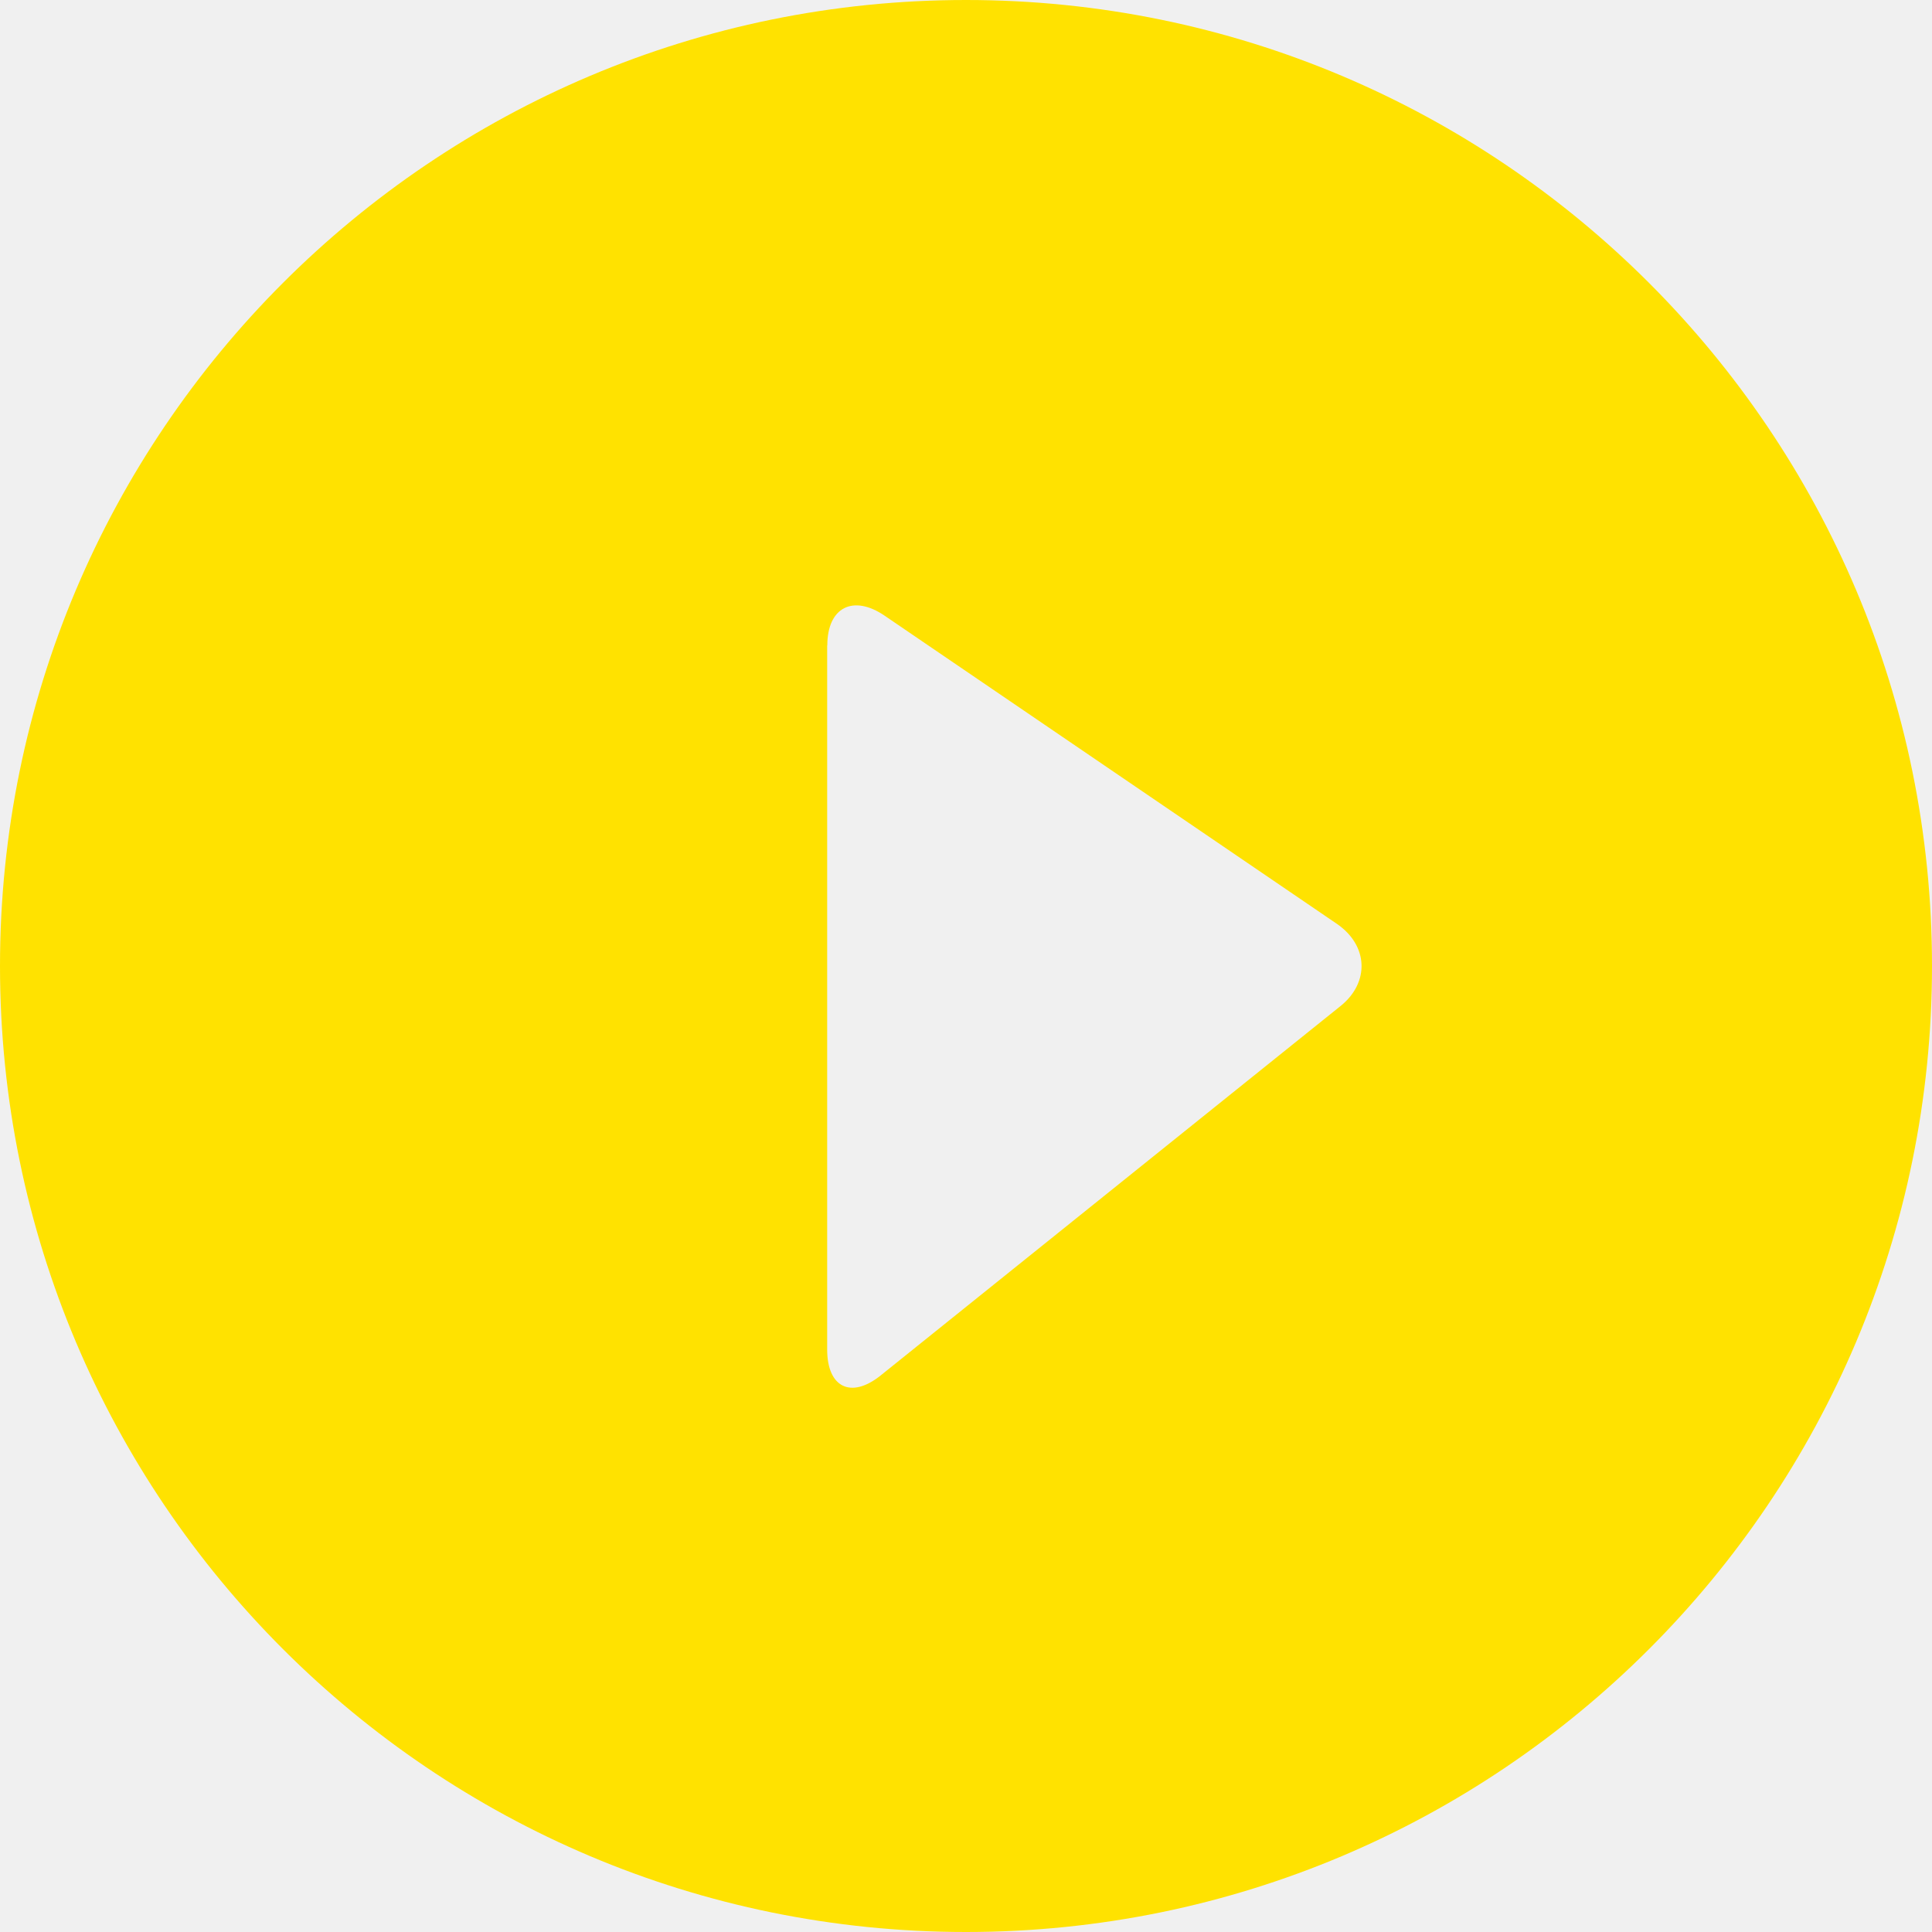
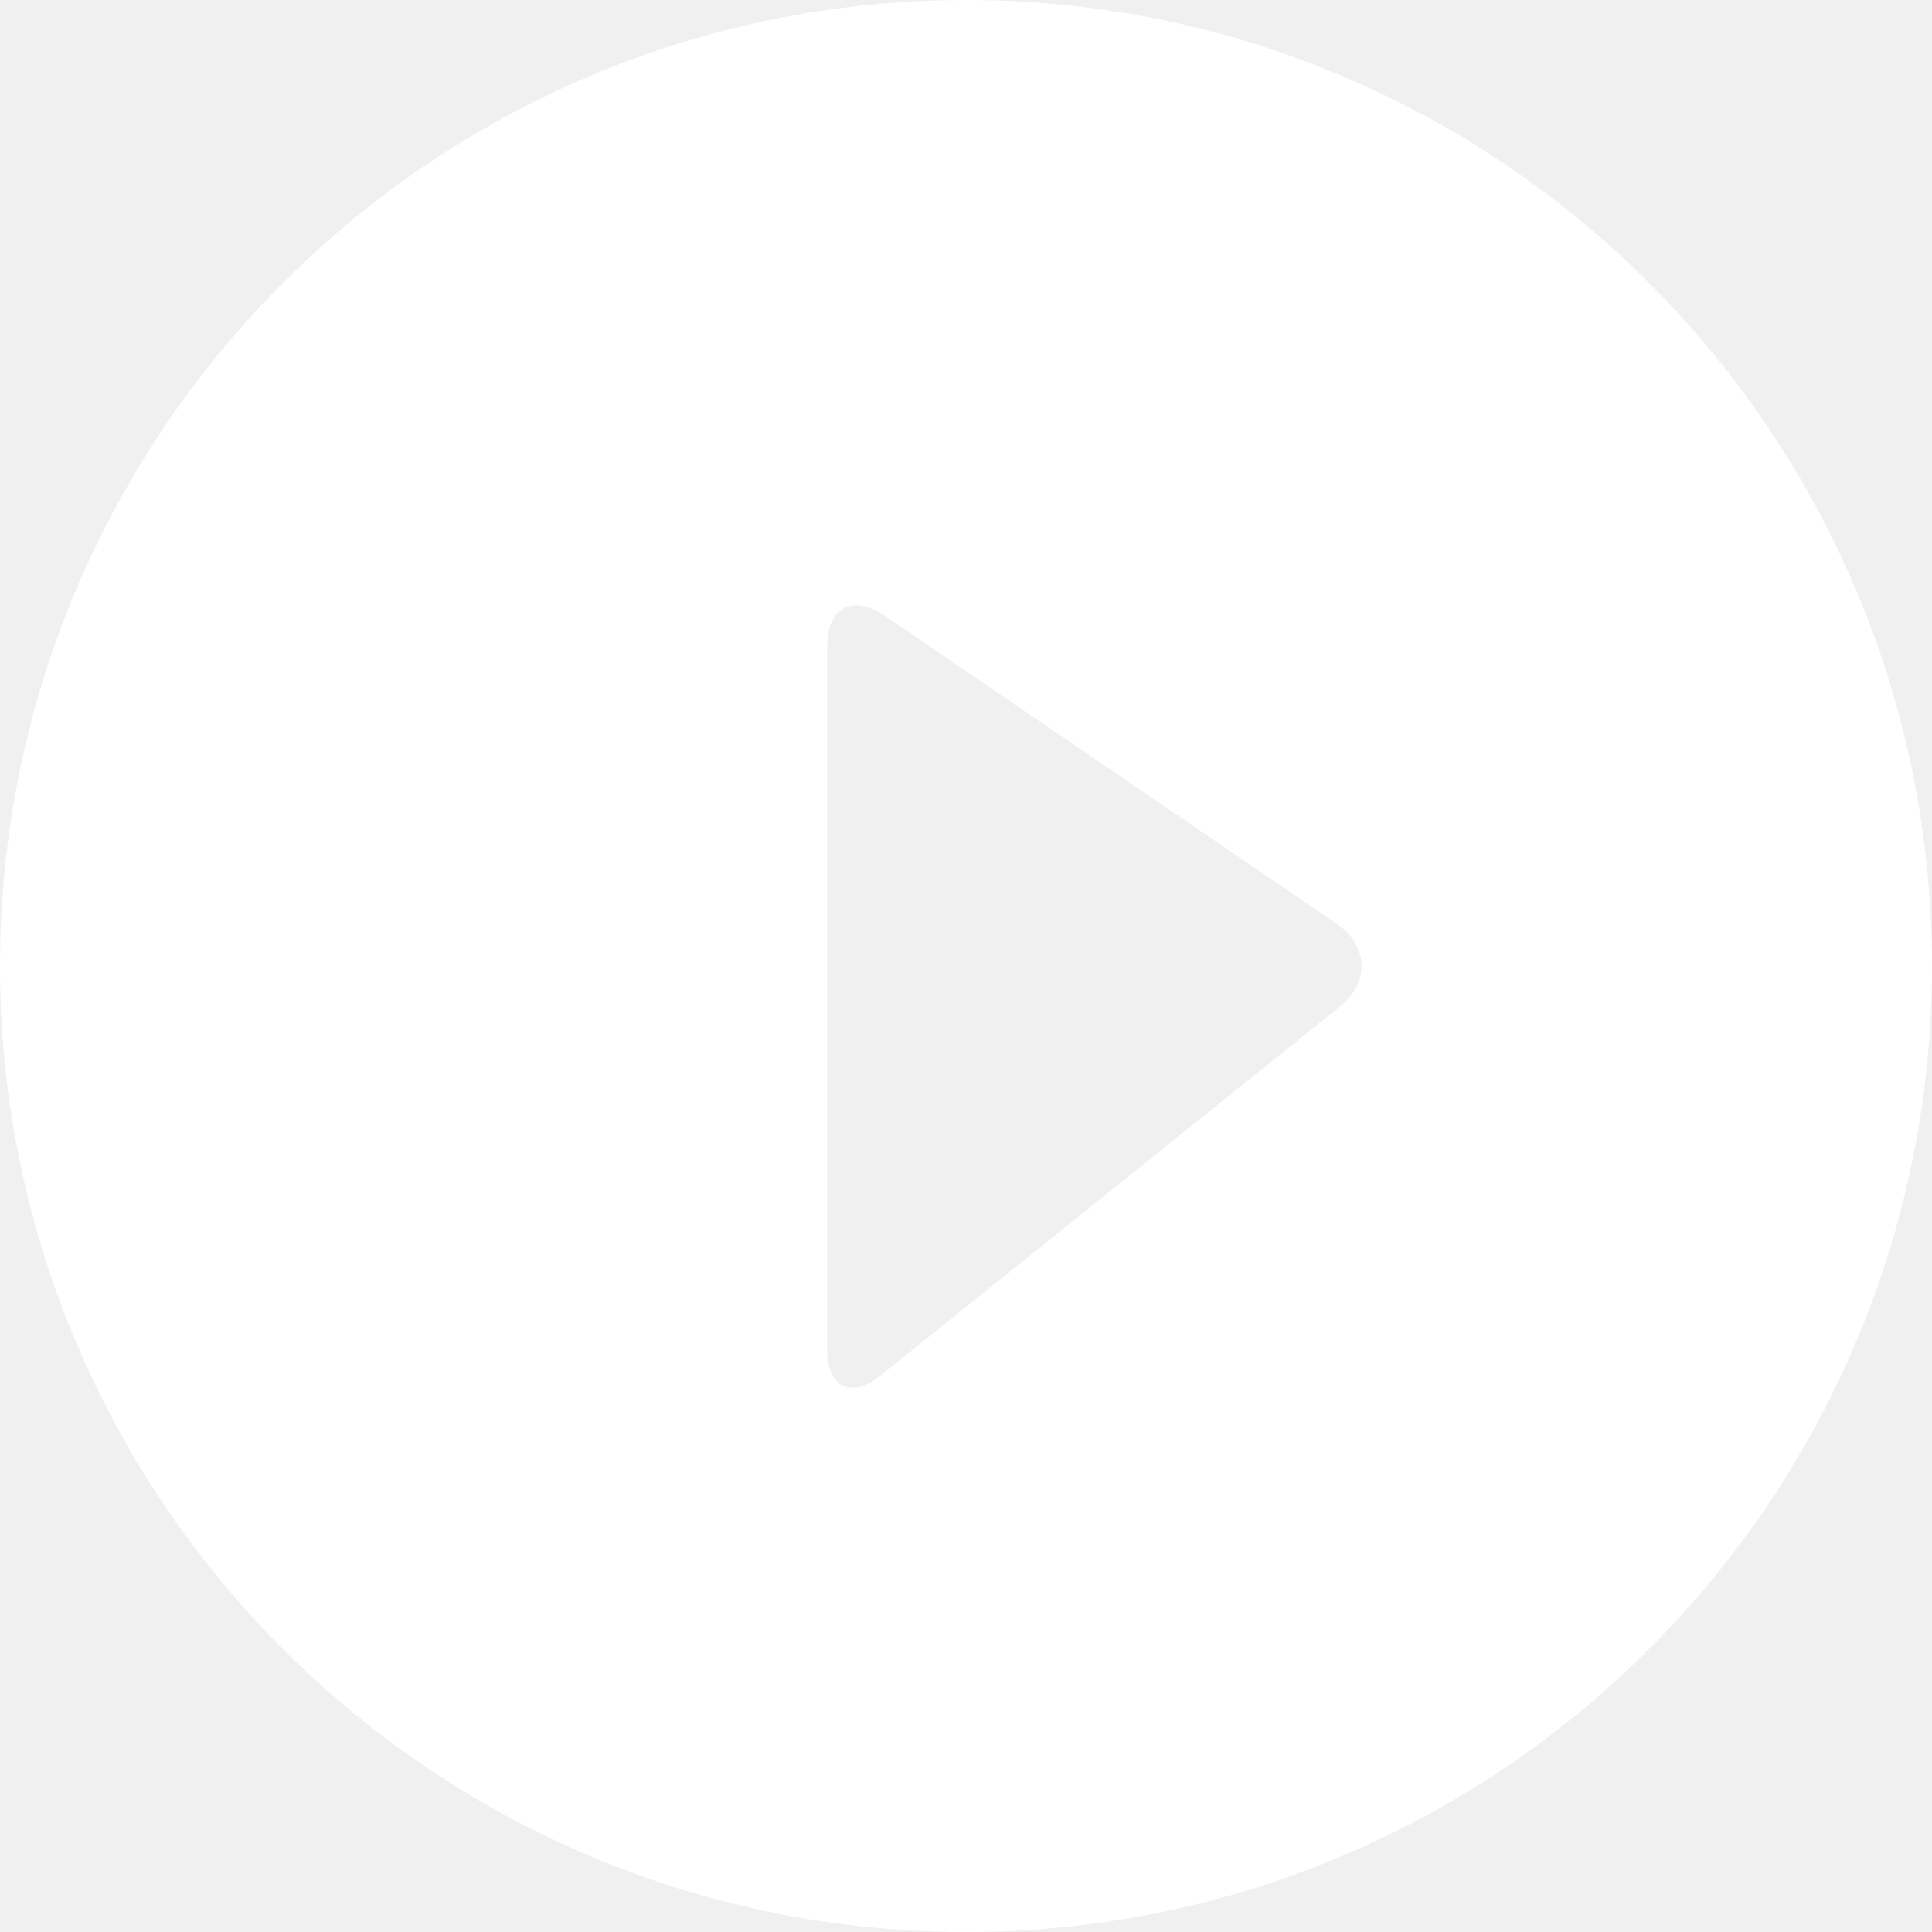
<svg xmlns="http://www.w3.org/2000/svg" width="28" height="28" viewBox="0 0 28 28">
-   <path d="M14 28c7.732 0 14-6.268 14-14S21.732 0 14 0 0 6.268 0 14s6.268 14 14 14zM11.99 9.354c0-.552.374-.743.832-.43l6.55 4.463c.46.313.48.85.06 1.19l-6.67 5.358c-.428.343-.774.173-.774-.377V9.354z" fill="#FFE200" />
+   <path d="M14 28c7.732 0 14-6.268 14-14S21.732 0 14 0 0 6.268 0 14s6.268 14 14 14zM11.99 9.354c0-.552.374-.743.832-.43l6.55 4.463c.46.313.48.85.06 1.19l-6.67 5.358c-.428.343-.774.173-.774-.377V9.354z" fill="#fff" />
</svg>
